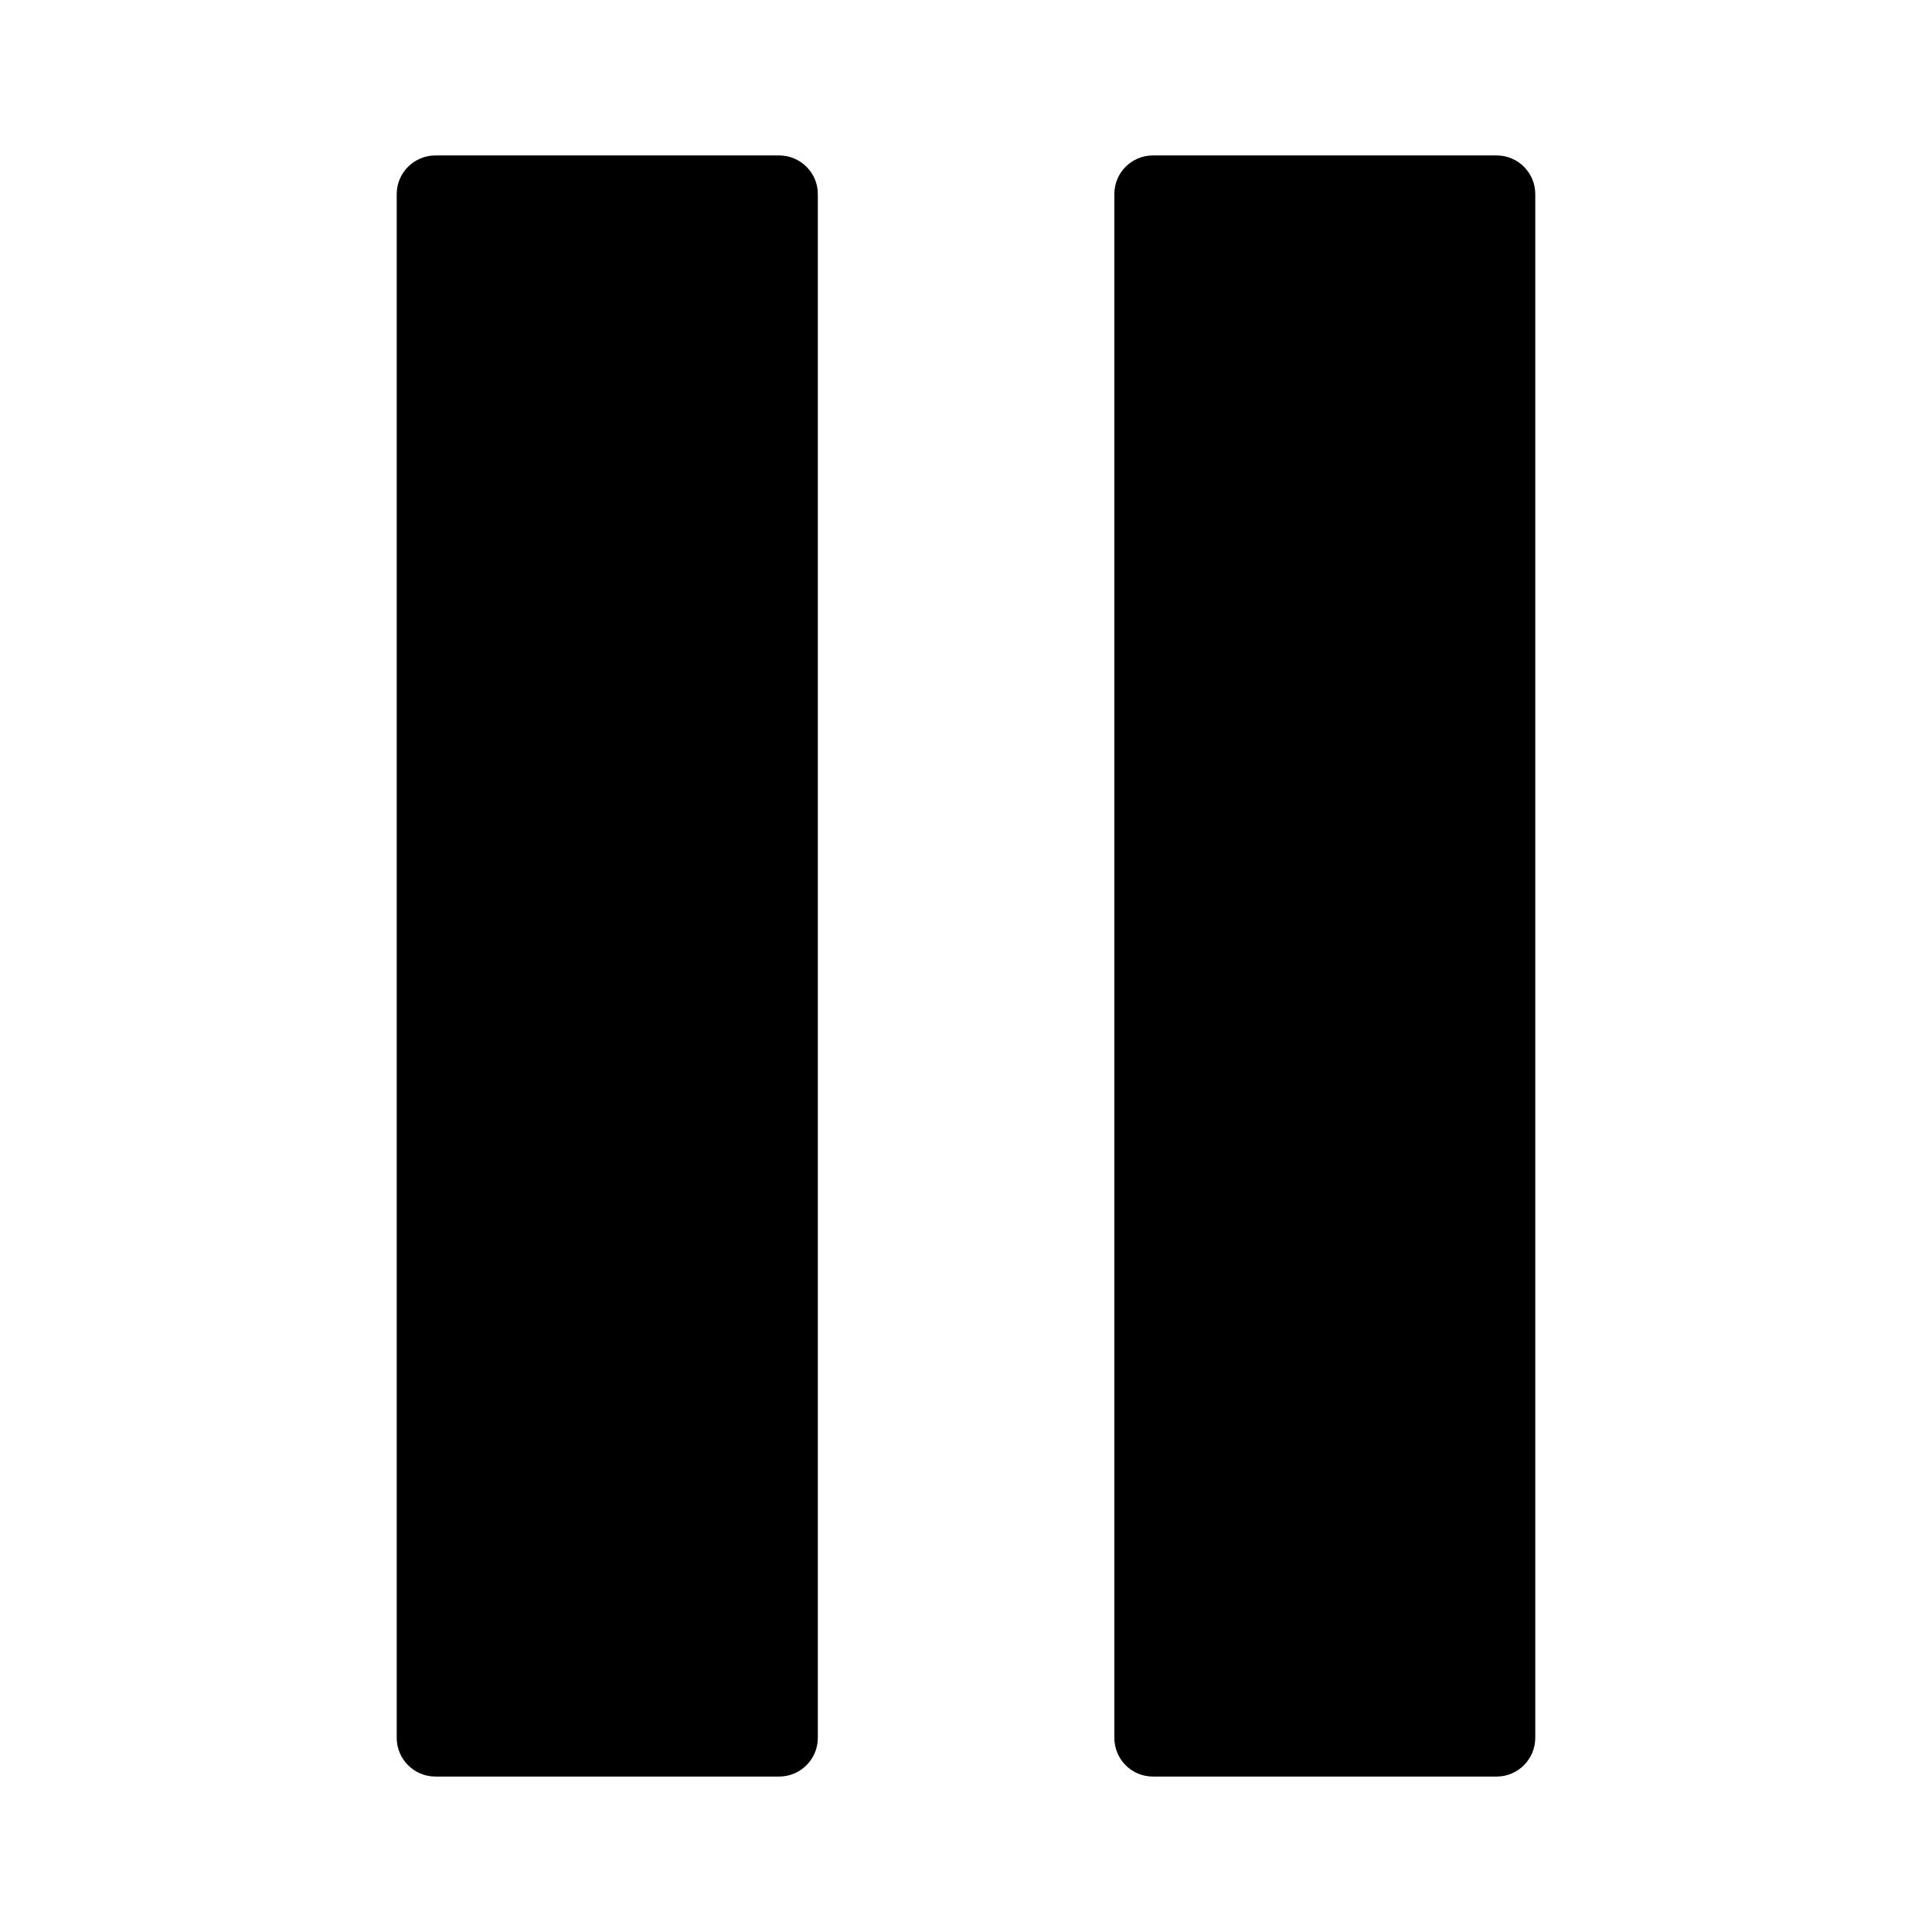
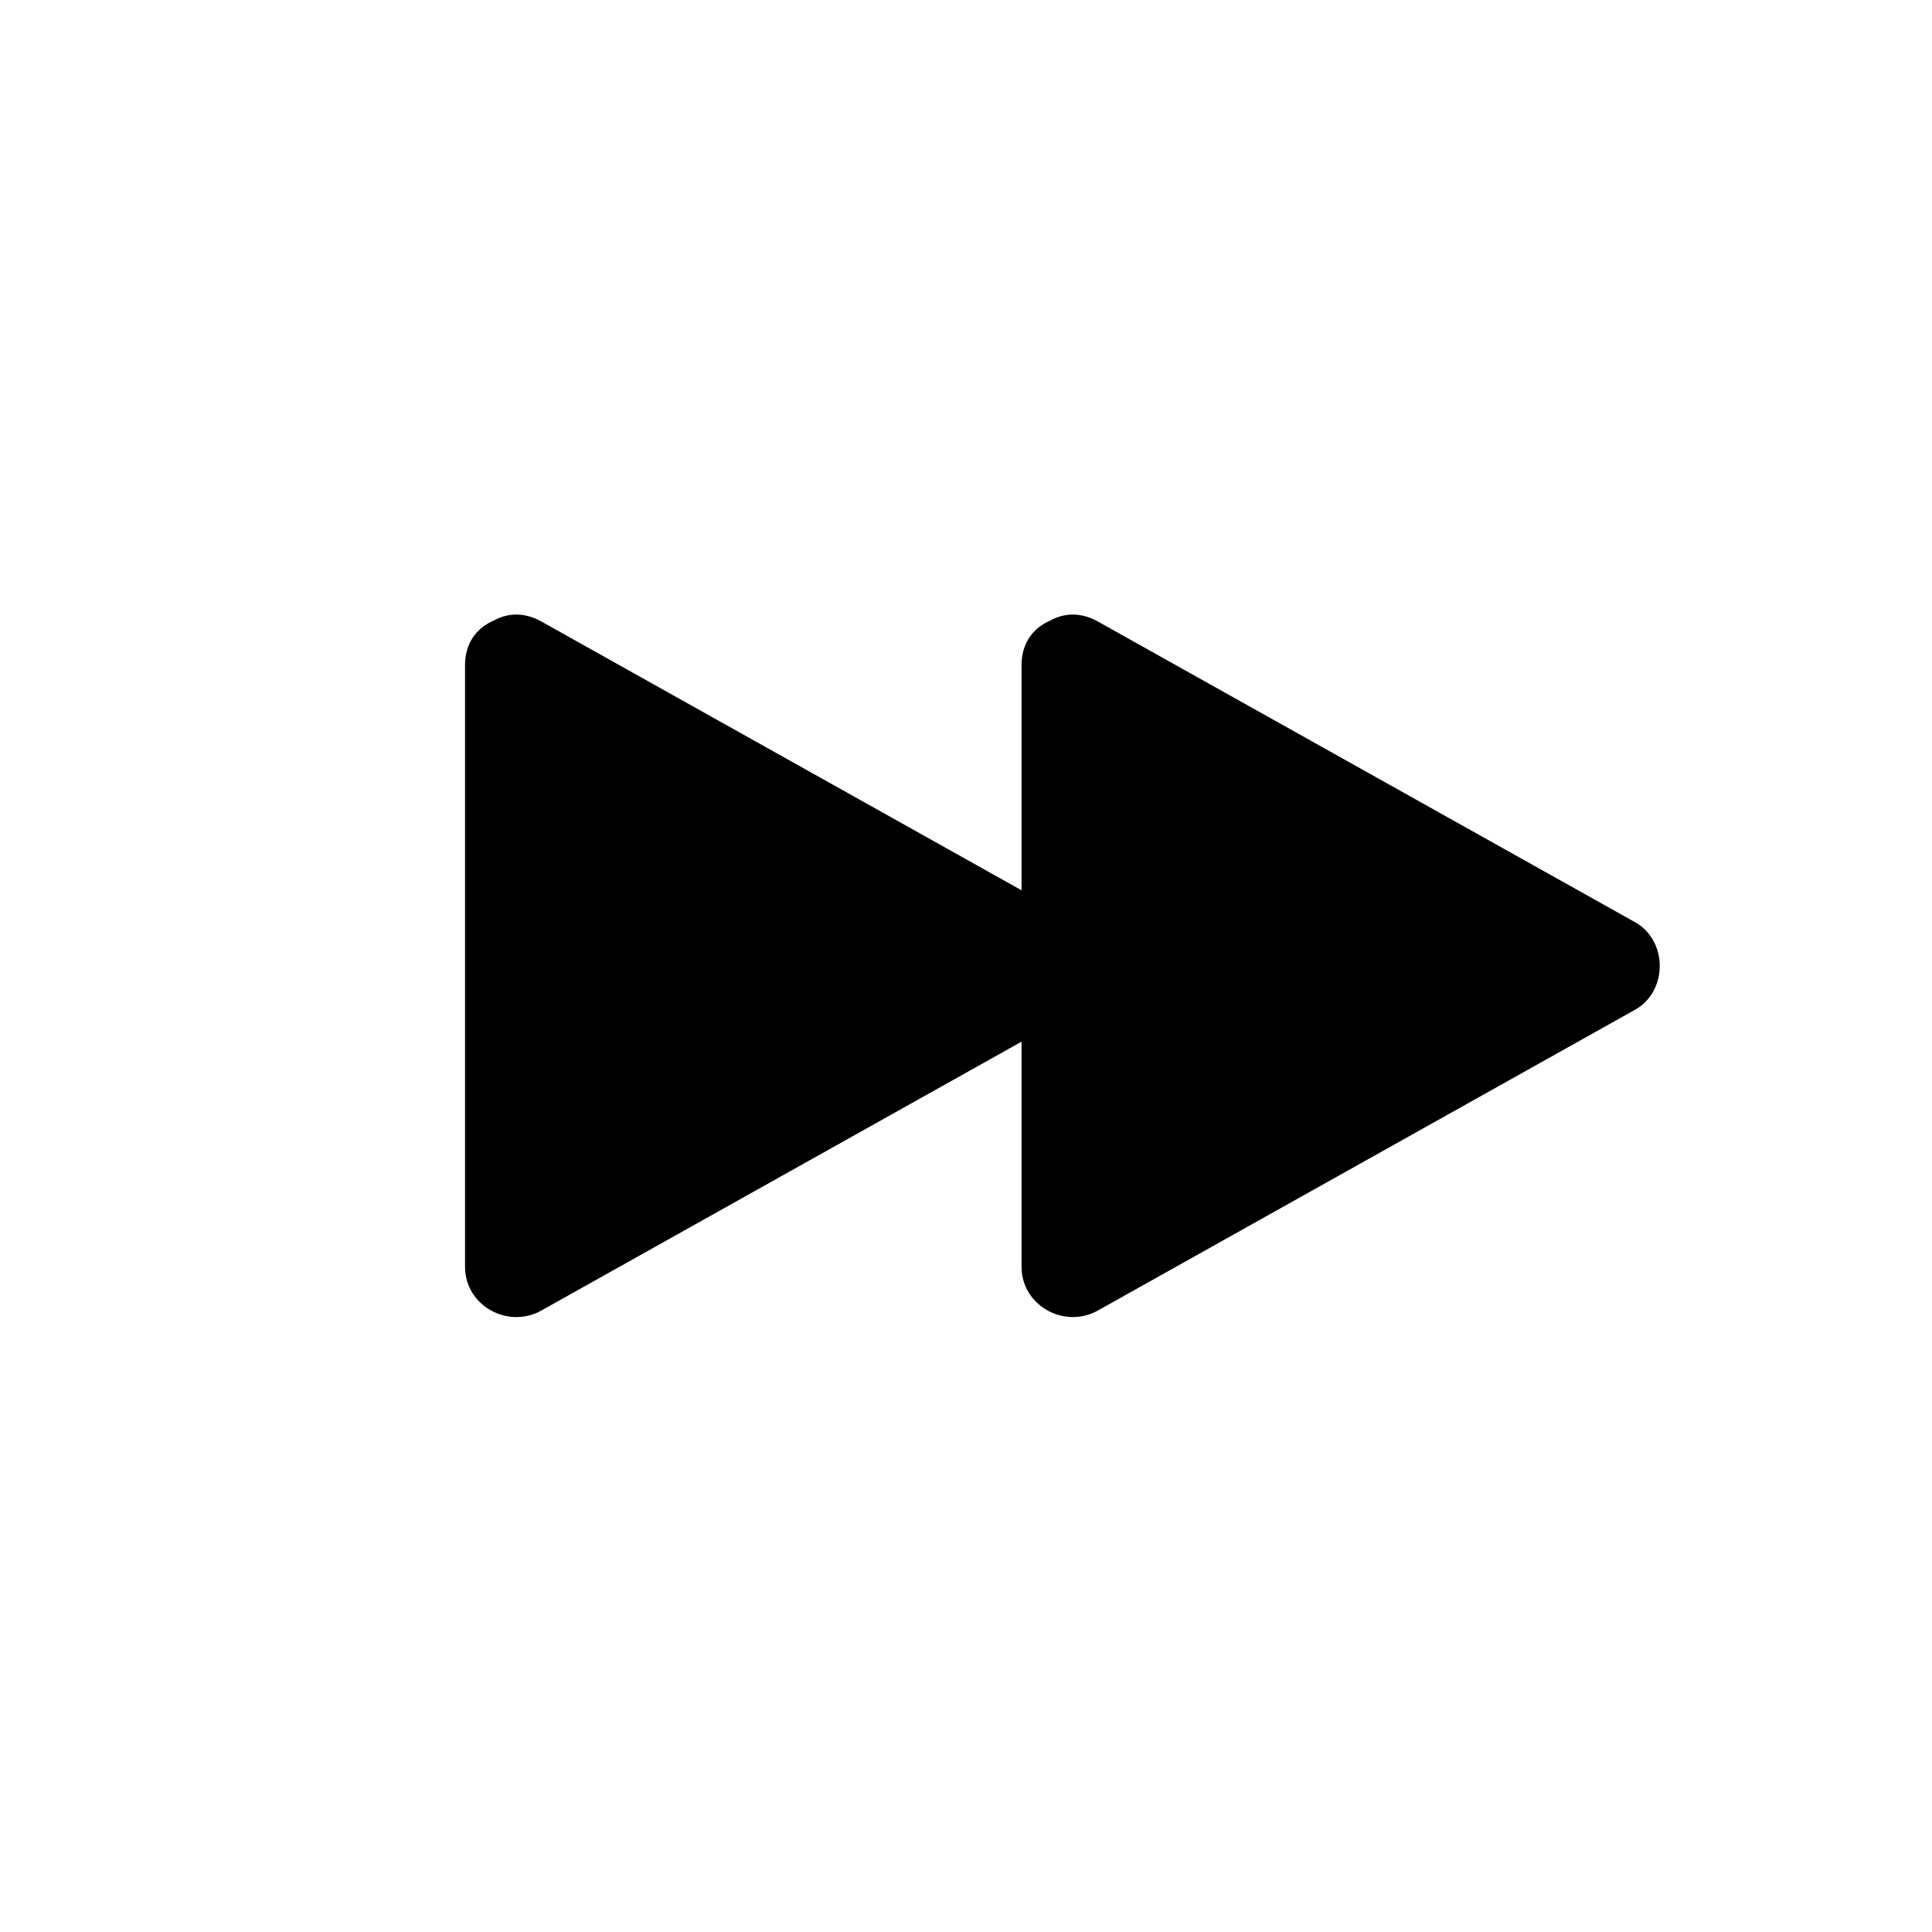
<svg xmlns="http://www.w3.org/2000/svg" height="200" width="200" fill="#000000" version="1.1" x="0px" y="0px" viewBox="0 0 100 100" enable-background="new 0 0 100 100" xml:space="preserve">
-   <path d="M22.537,8.046h17.791c1.104,0,2.003,0.898,2.003,1.993v79.912  c0,1.104-0.898,2.003-2.003,2.003H22.537c-1.104,0-2.003-0.898-2.003-2.003V10.039  C20.535,8.944,21.433,8.046,22.537,8.046z" />
-   <path d="M59.672,8.046h17.8c1.095,0,1.993,0.898,1.993,1.993v79.912  c0,1.104-0.898,2.003-1.993,2.003H59.672c-1.104,0-1.993-0.898-1.993-2.003V10.039  C57.679,8.944,58.568,8.046,59.672,8.046z" />
+   <g>
+     <polygon fill="#000000" points="26.695,34.434 26.695,65.566 54.5,49.998  " />
+     <g>
+       <path fill="#000000" d="M24.07,34.434c0,10.377,0,20.755,0,31.132c0,2.018,2.222,3.234,3.95,2.267    c9.269-5.189,18.537-10.379,27.804-15.568c1.706-0.955,1.707-3.578,0-4.533c-9.268-5.188-18.536-10.376-27.804-15.564    c-2.957-1.655-5.604,2.88-2.649,4.533c9.268,5.188,18.536,10.376,27.805,15.564c0-1.511,0-3.022,0-4.533    C43.907,52.921,34.639,58.11,25.371,63.3c1.316,0.756,2.633,1.511,3.95,2.267c0-10.377,0-20.755,0-31.132    C29.32,31.048,24.07,31.048,24.07,34.434z" />
+     </g>
+   </g>
+   <g>
+     <polygon fill="#000000" points="55.5,34.434 55.5,65.566 83.305,49.998  " />
+     <g>
+       <path fill="#000000" d="M52.875,34.434c0,10.377,0,20.755,0,31.132c0,2.018,2.222,3.234,3.949,2.267    c9.27-5.189,18.537-10.379,27.805-15.568c1.705-0.955,1.705-3.578,0-4.533c-9.268-5.188-18.535-10.376-27.805-15.564    c-2.957-1.655-5.604,2.88-2.648,4.533c9.268,5.188,18.535,10.376,27.803,15.564c0-1.511,0-3.022,0-4.533    C72.711,52.921,63.443,58.11,54.176,63.3c1.316,0.756,2.633,1.511,3.949,2.267c0-10.377,0-20.755,0-31.132    C58.125,31.048,52.875,31.048,52.875,34.434z" />
+     </g>
+   </g>
</svg>
